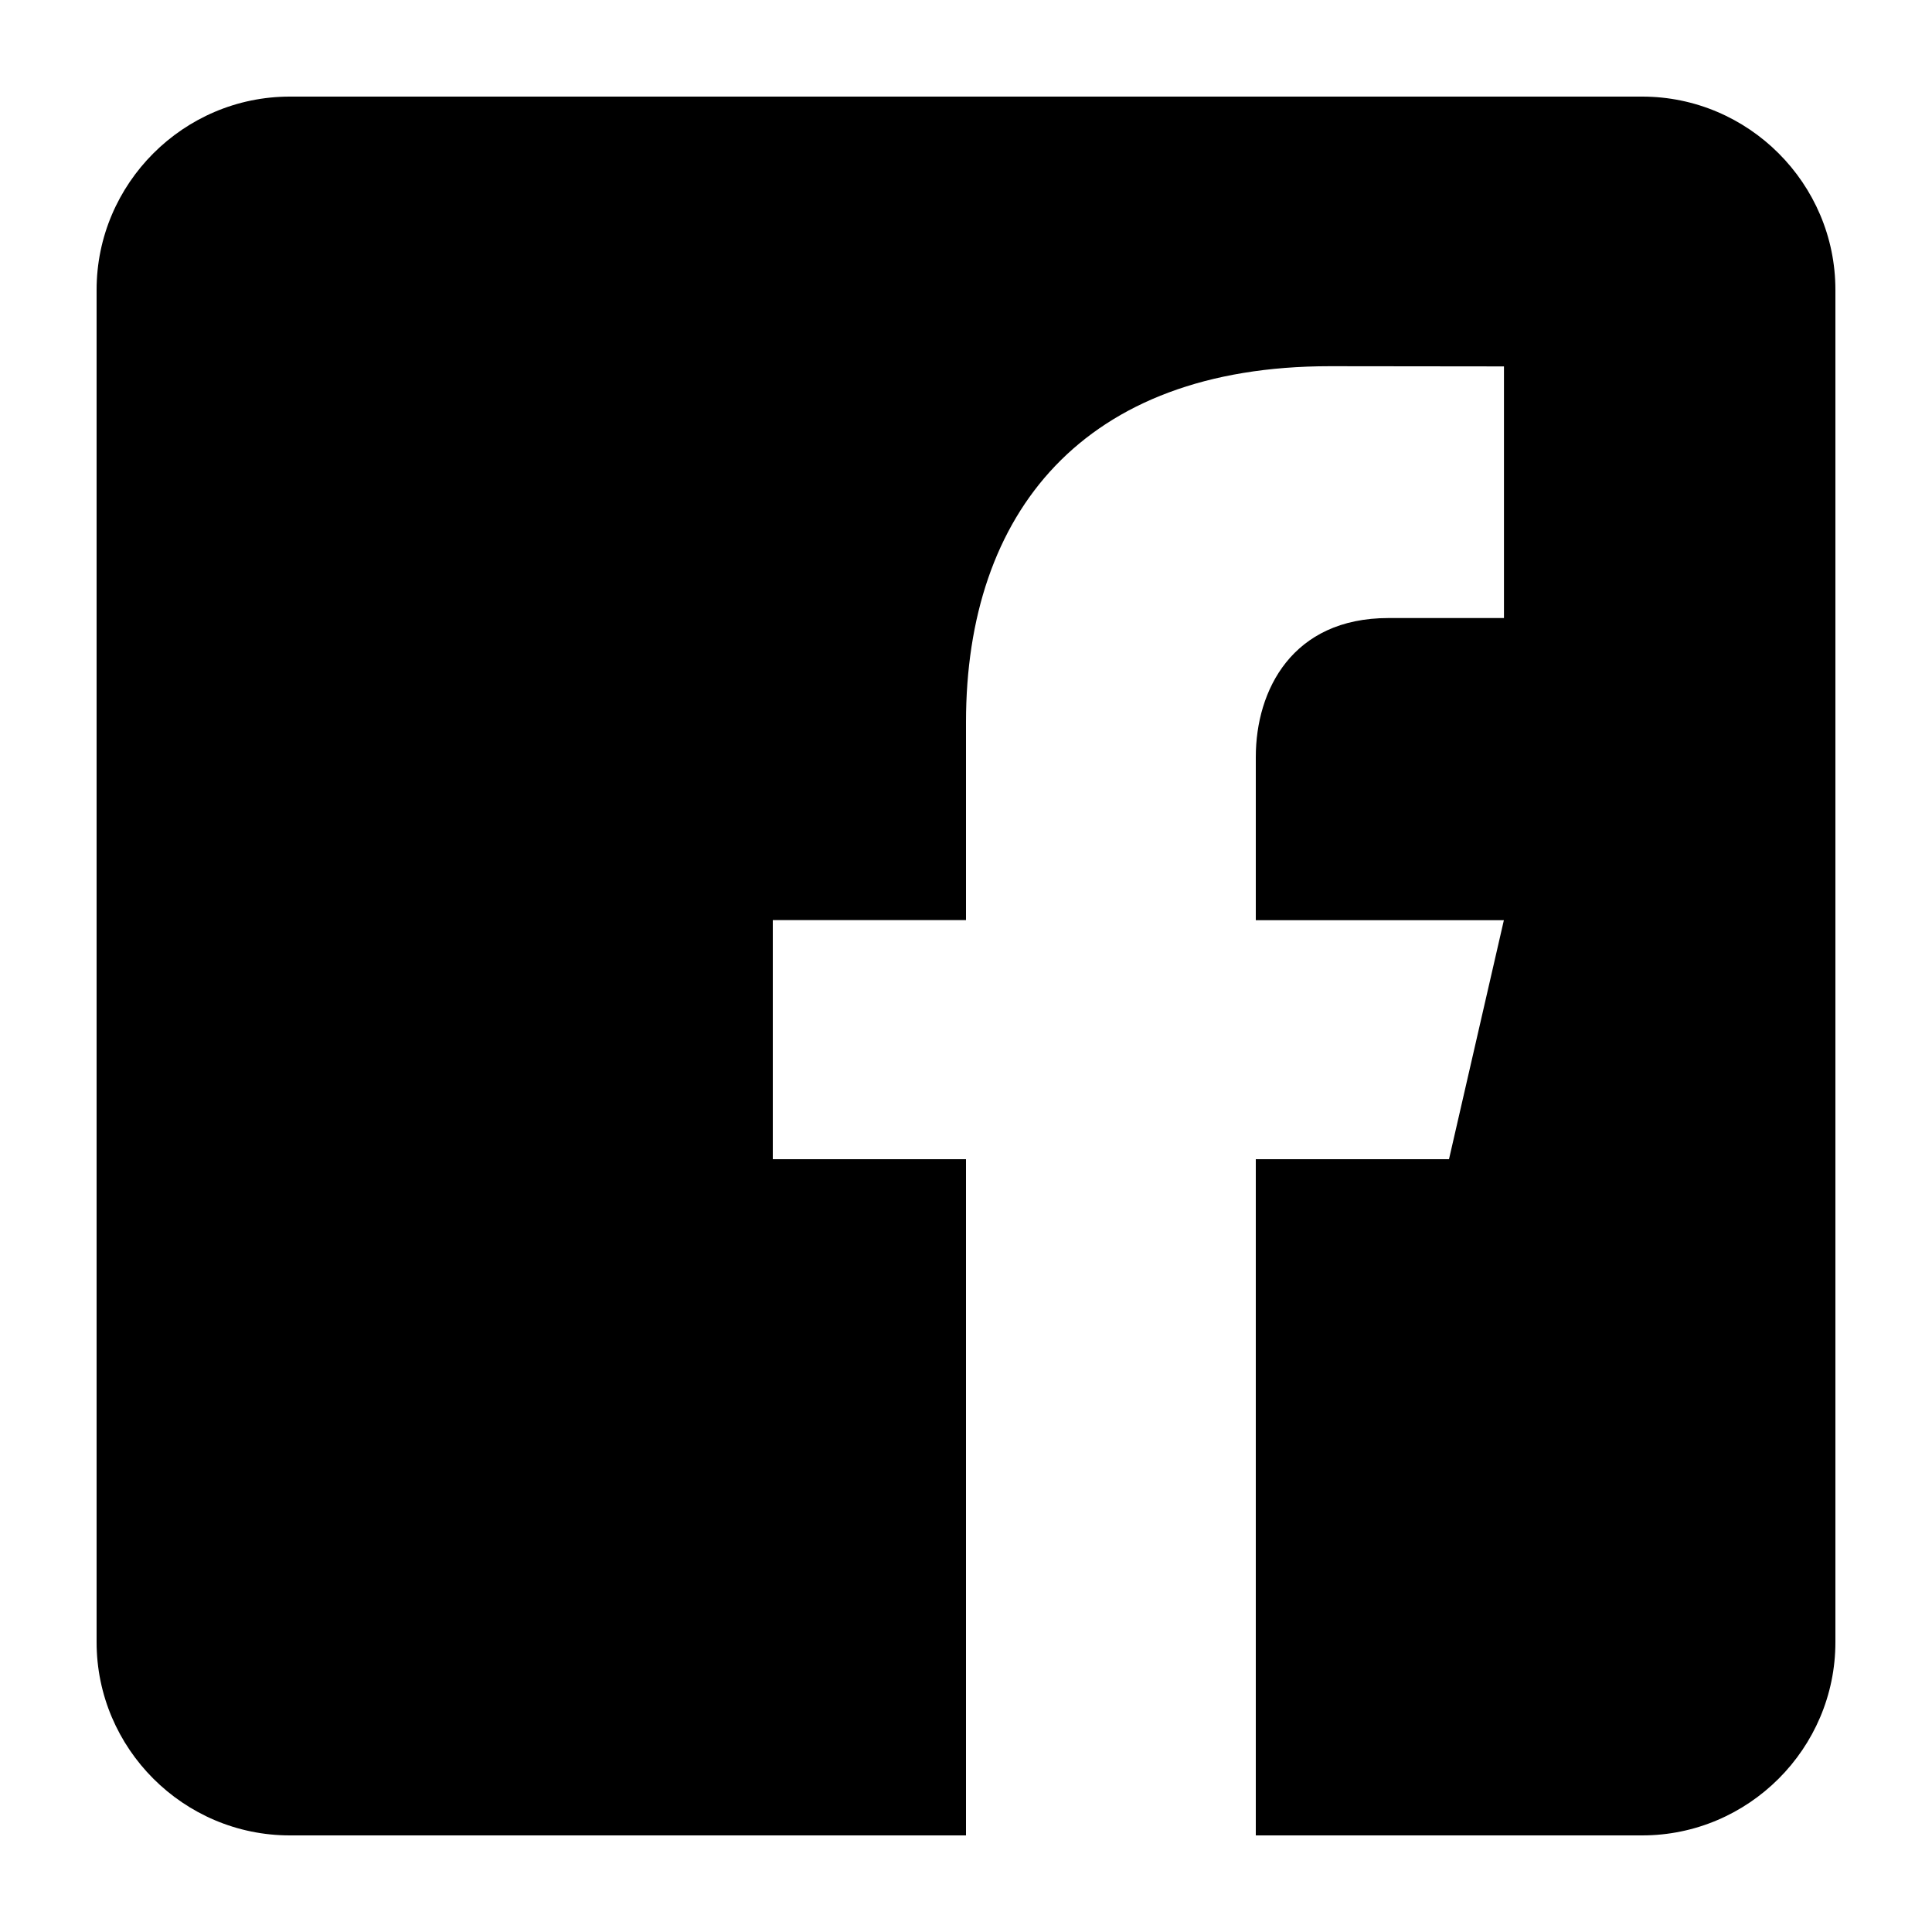
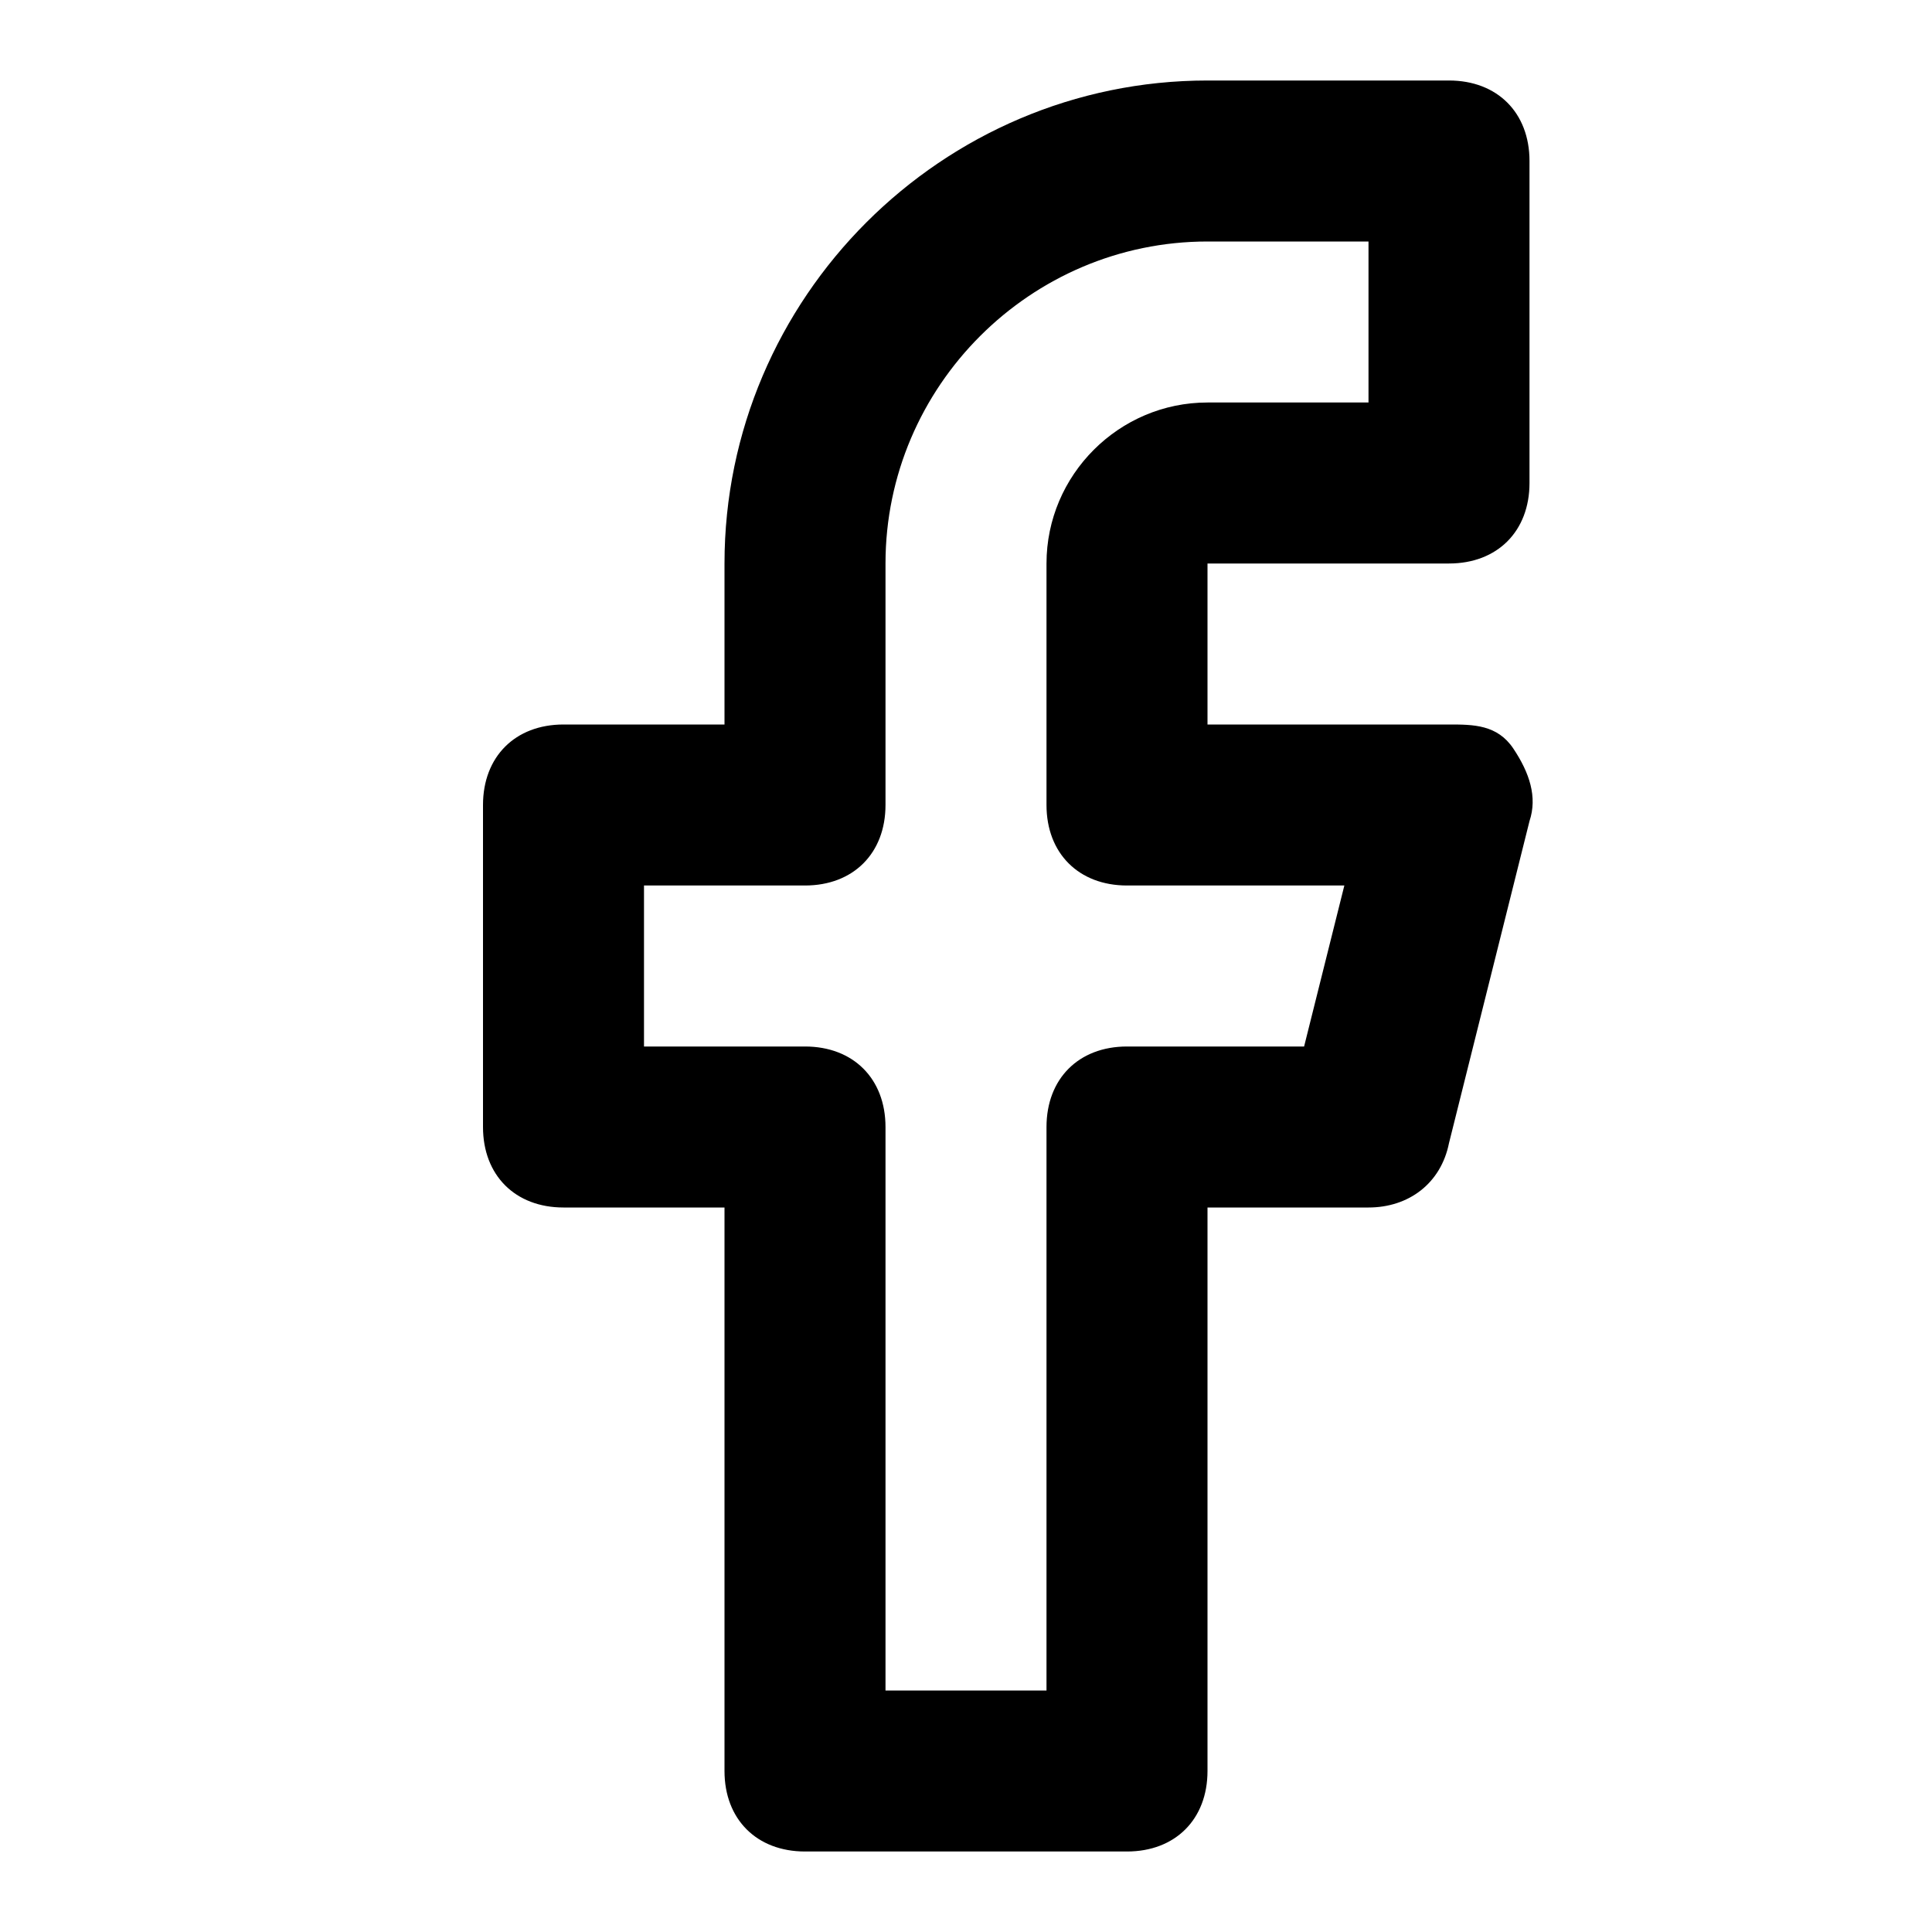
- <svg xmlns="http://www.w3.org/2000/svg" version="1.1" width="20" height="20" viewBox="0 0 20 20">
-   <path d="M17 1h-14c-1.1 0-2 0.9-2 2v14c0 1.101 0.9 2 2 2h7v-7h-2v-2.475h2v-2.050c0-2.164 1.212-3.684 3.766-3.684l1.803 0.002v2.605h-1.197c-0.994 0-1.372 0.746-1.372 1.438v1.69h2.568l-0.568 2.474h-2v7h4c1.1 0 2-0.899 2-2v-14c0-1.1-0.9-2-2-2z" />
+ <svg xmlns="http://www.w3.org/2000/svg" version="1.1" width="24" height="24" viewBox="0 0 24 24">
+   <path d="M18 7c0.6 0 1-0.4 1-1v-4c0-0.6-0.4-1-1-1h-3c-3.3 0-6 2.7-6 6v2h-2c-0.6 0-1 0.4-1 1v4c0 0.6 0.4 1 1 1h2v7c0 0.6 0.4 1 1 1h4c0.6 0 1-0.4 1-1v-7h2c0.5 0 0.9-0.3 1-0.8l1-4c0.1-0.3 0-0.6-0.2-0.9s-0.5-0.3-0.8-0.3h-3v-2h3zM14 11h2.7l-0.5 2h-2.2c-0.6 0-1 0.4-1 1v7h-2v-7c0-0.6-0.4-1-1-1h-2v-2h2c0.6 0 1-0.4 1-1v-3c0-2.2 1.8-4 4-4h2v2h-2c-1.1 0-2 0.9-2 2v3c0 0.6 0.4 1 1 1z" />
</svg>
